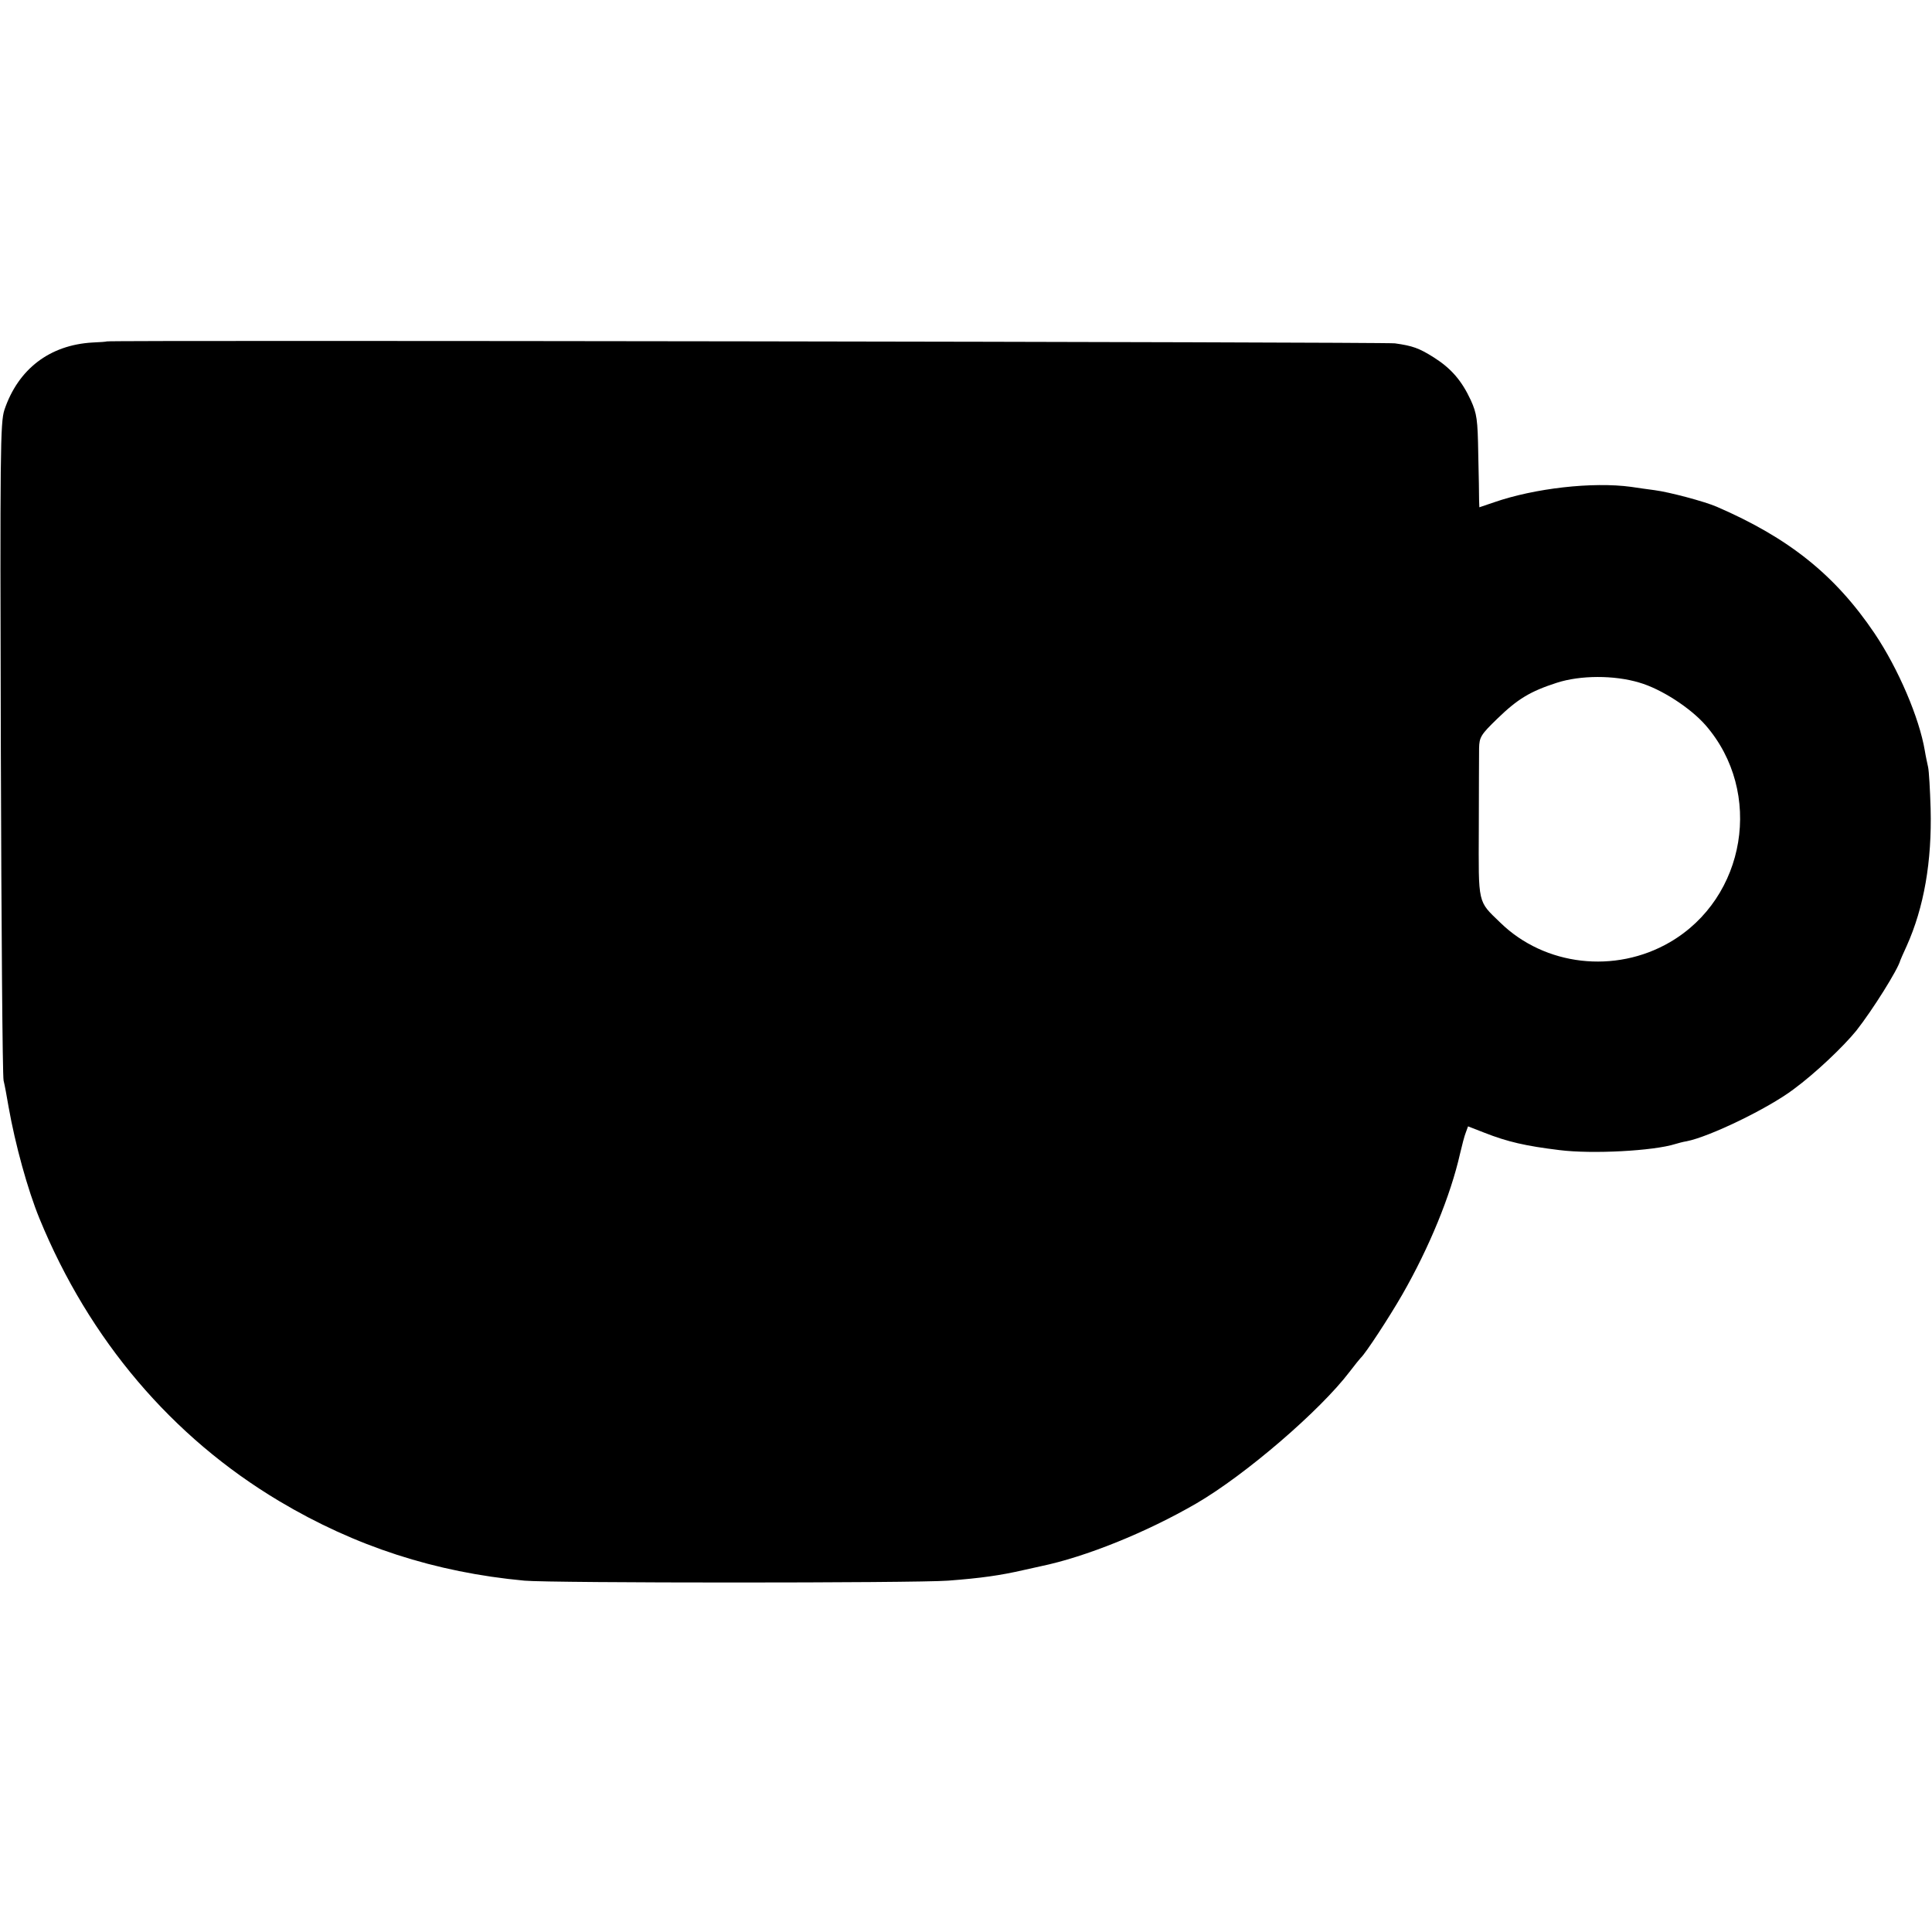
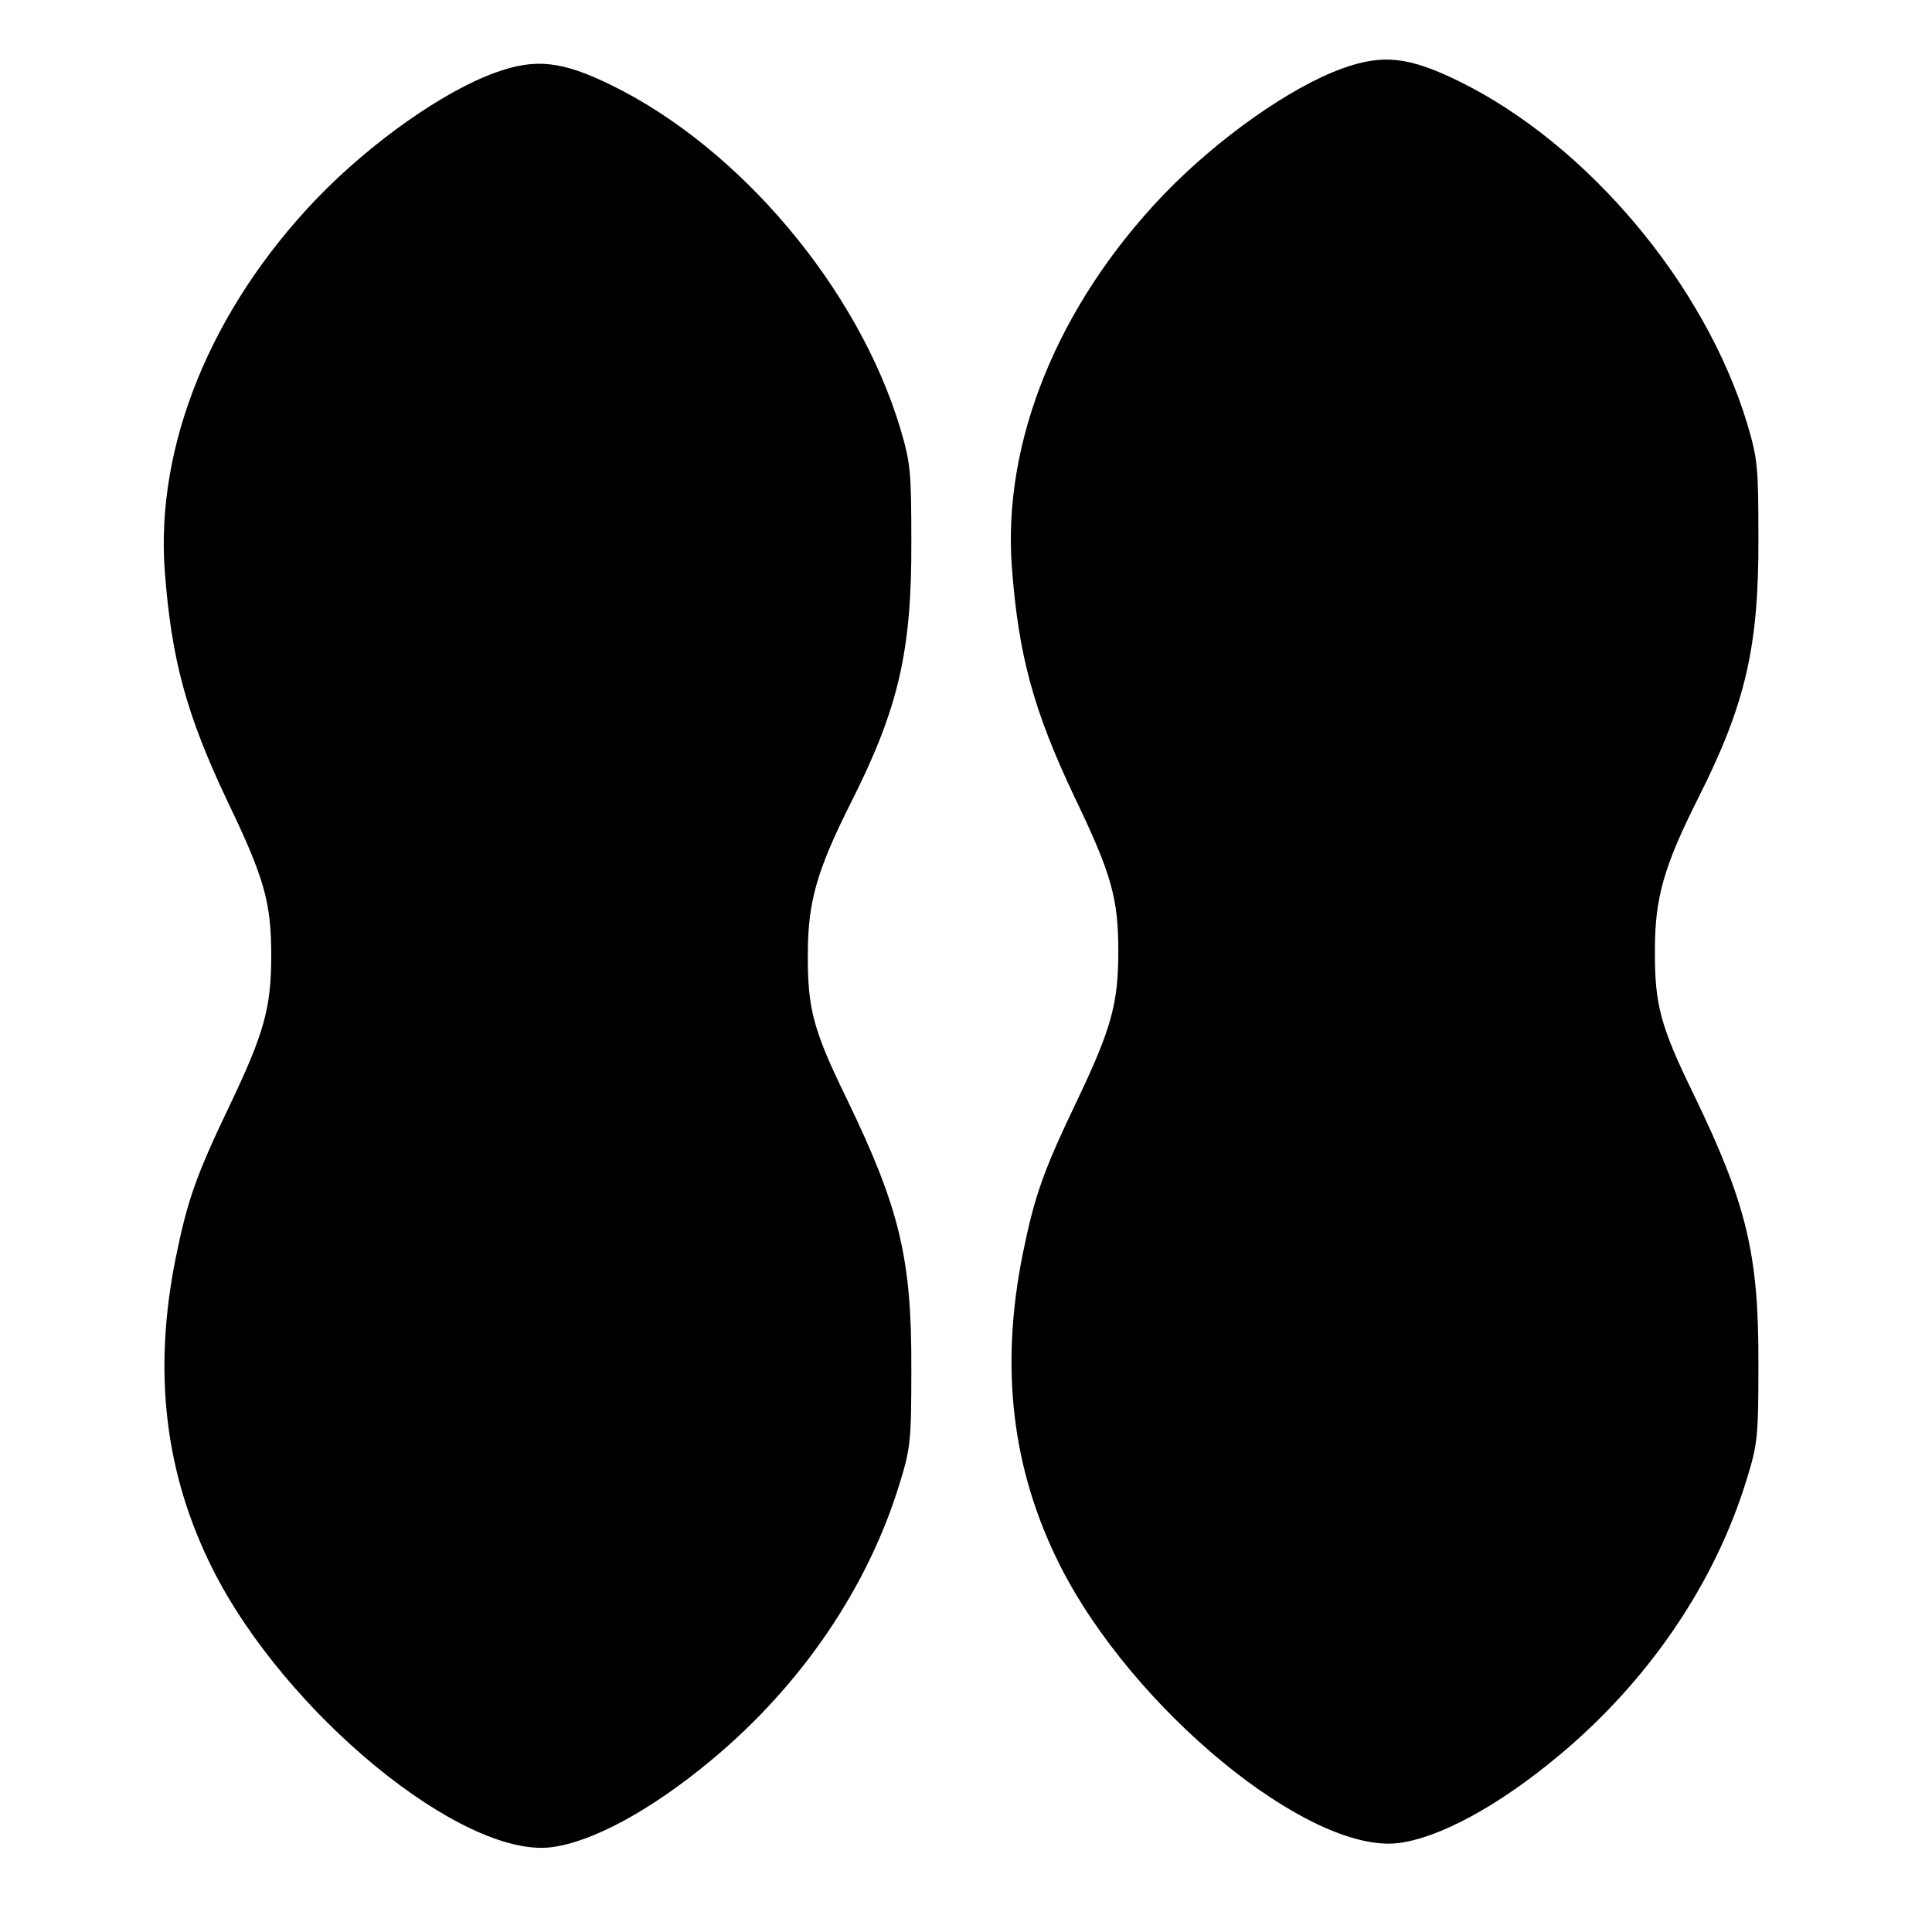
- <svg xmlns="http://www.w3.org/2000/svg" version="1.0" width="700pt" height="700pt" viewBox="0 0 700 700" preserveAspectRatio="xMidYMid meet">
-   <g transform="translate(0,700) scale(0.1,-0.1)" fill="#000000" stroke="none">
-     <path d="M387 5763 c-1 -1 -24 -3 -52 -4 -155 -9 -269 -96 -319 -244 -15 -46 -16 -145 -13 -1225 2 -646 6 -1188 10 -1205 4 -16 12 -59 18 -95 24 -136 69 -300 112 -405 180 -439 480 -792 869 -1024 275 -164 565 -258 888 -288 97 -9 1416 -9 1535 0 119 9 189 19 272 38 27 6 55 12 63 14 164 34 384 123 565 228 177 103 448 336 555 477 19 25 37 47 40 50 17 15 104 148 151 230 97 169 175 359 209 510 7 30 16 65 21 77 l8 22 59 -23 c84 -33 149 -48 272 -63 119 -15 341 -3 420 22 10 3 28 8 41 10 82 16 294 118 387 188 79 58 181 155 228 213 59 75 151 222 159 254 1 3 11 26 23 52 63 140 92 307 87 498 -2 69 -6 136 -9 150 -3 14 -9 41 -12 60 -20 119 -96 297 -182 425 -143 212 -311 346 -572 459 -44 19 -171 53 -225 60 -22 3 -60 8 -85 12 -140 19 -350 -5 -497 -56 l-53 -18 -1 26 c0 15 -1 90 -3 167 -2 126 -5 146 -27 195 -33 71 -71 115 -134 155 -54 34 -77 42 -141 51 -35 5 -4663 12 -4667 7z m5552 -1236 c80 -23 186 -92 241 -155 210 -242 147 -625 -130 -786 -198 -115 -453 -86 -614 71 -83 80 -79 64 -78 341 0 136 1 267 1 291 1 40 6 49 66 107 73 71 119 99 215 130 86 28 209 28 299 1z" />
+ <svg xmlns="http://www.w3.org/2000/svg" version="1.0" width="463pt" height="463pt" viewBox="0 0 463 463" preserveAspectRatio="xMidYMid meet">
+   <g transform="translate(0,463) scale(0.1,-0.1)" fill="#000000" stroke="none">
+     <path d="M3217 4466 c-125 -45 -299 -168 -428 -302 -254 -265 -387 -593 -364 -894 16 -212 52 -343 150 -550 89 -185 105 -243 105 -370 0 -126 -17 -186 -100 -360 -80 -167 -101 -227 -129 -365 -55 -274 -26 -517 89 -746 174 -345 596 -691 810 -666 99 12 241 89 386 210 215 179 374 413 450 662 26 84 28 102 28 275 1 264 -28 384 -154 645 -81 166 -95 217 -94 350 0 124 22 200 104 363 113 224 145 362 144 622 0 172 -2 191 -27 275 -101 334 -383 669 -690 820 -120 59 -183 66 -280 31z" />
+     <path d="M1187 4456 c-125 -45 -299 -168 -428 -302 -254 -265 -387 -593 -364 -894 16 -212 52 -343 150 -550 89 -185 105 -243 105 -370 0 -126 -17 -186 -100 -360 -80 -167 -101 -227 -129 -365 -55 -274 -26 -517 89 -746 174 -345 596 -691 810 -666 99 12 241 89 386 210 215 179 374 413 450 662 26 84 28 102 28 275 1 264 -28 384 -154 645 -81 166 -95 217 -94 350 0 124 22 200 104 363 113 224 145 362 144 622 0 172 -2 191 -27 275 -101 334 -383 669 -690 820 -120 59 -183 66 -280 31z" />
  </g>
</svg>
